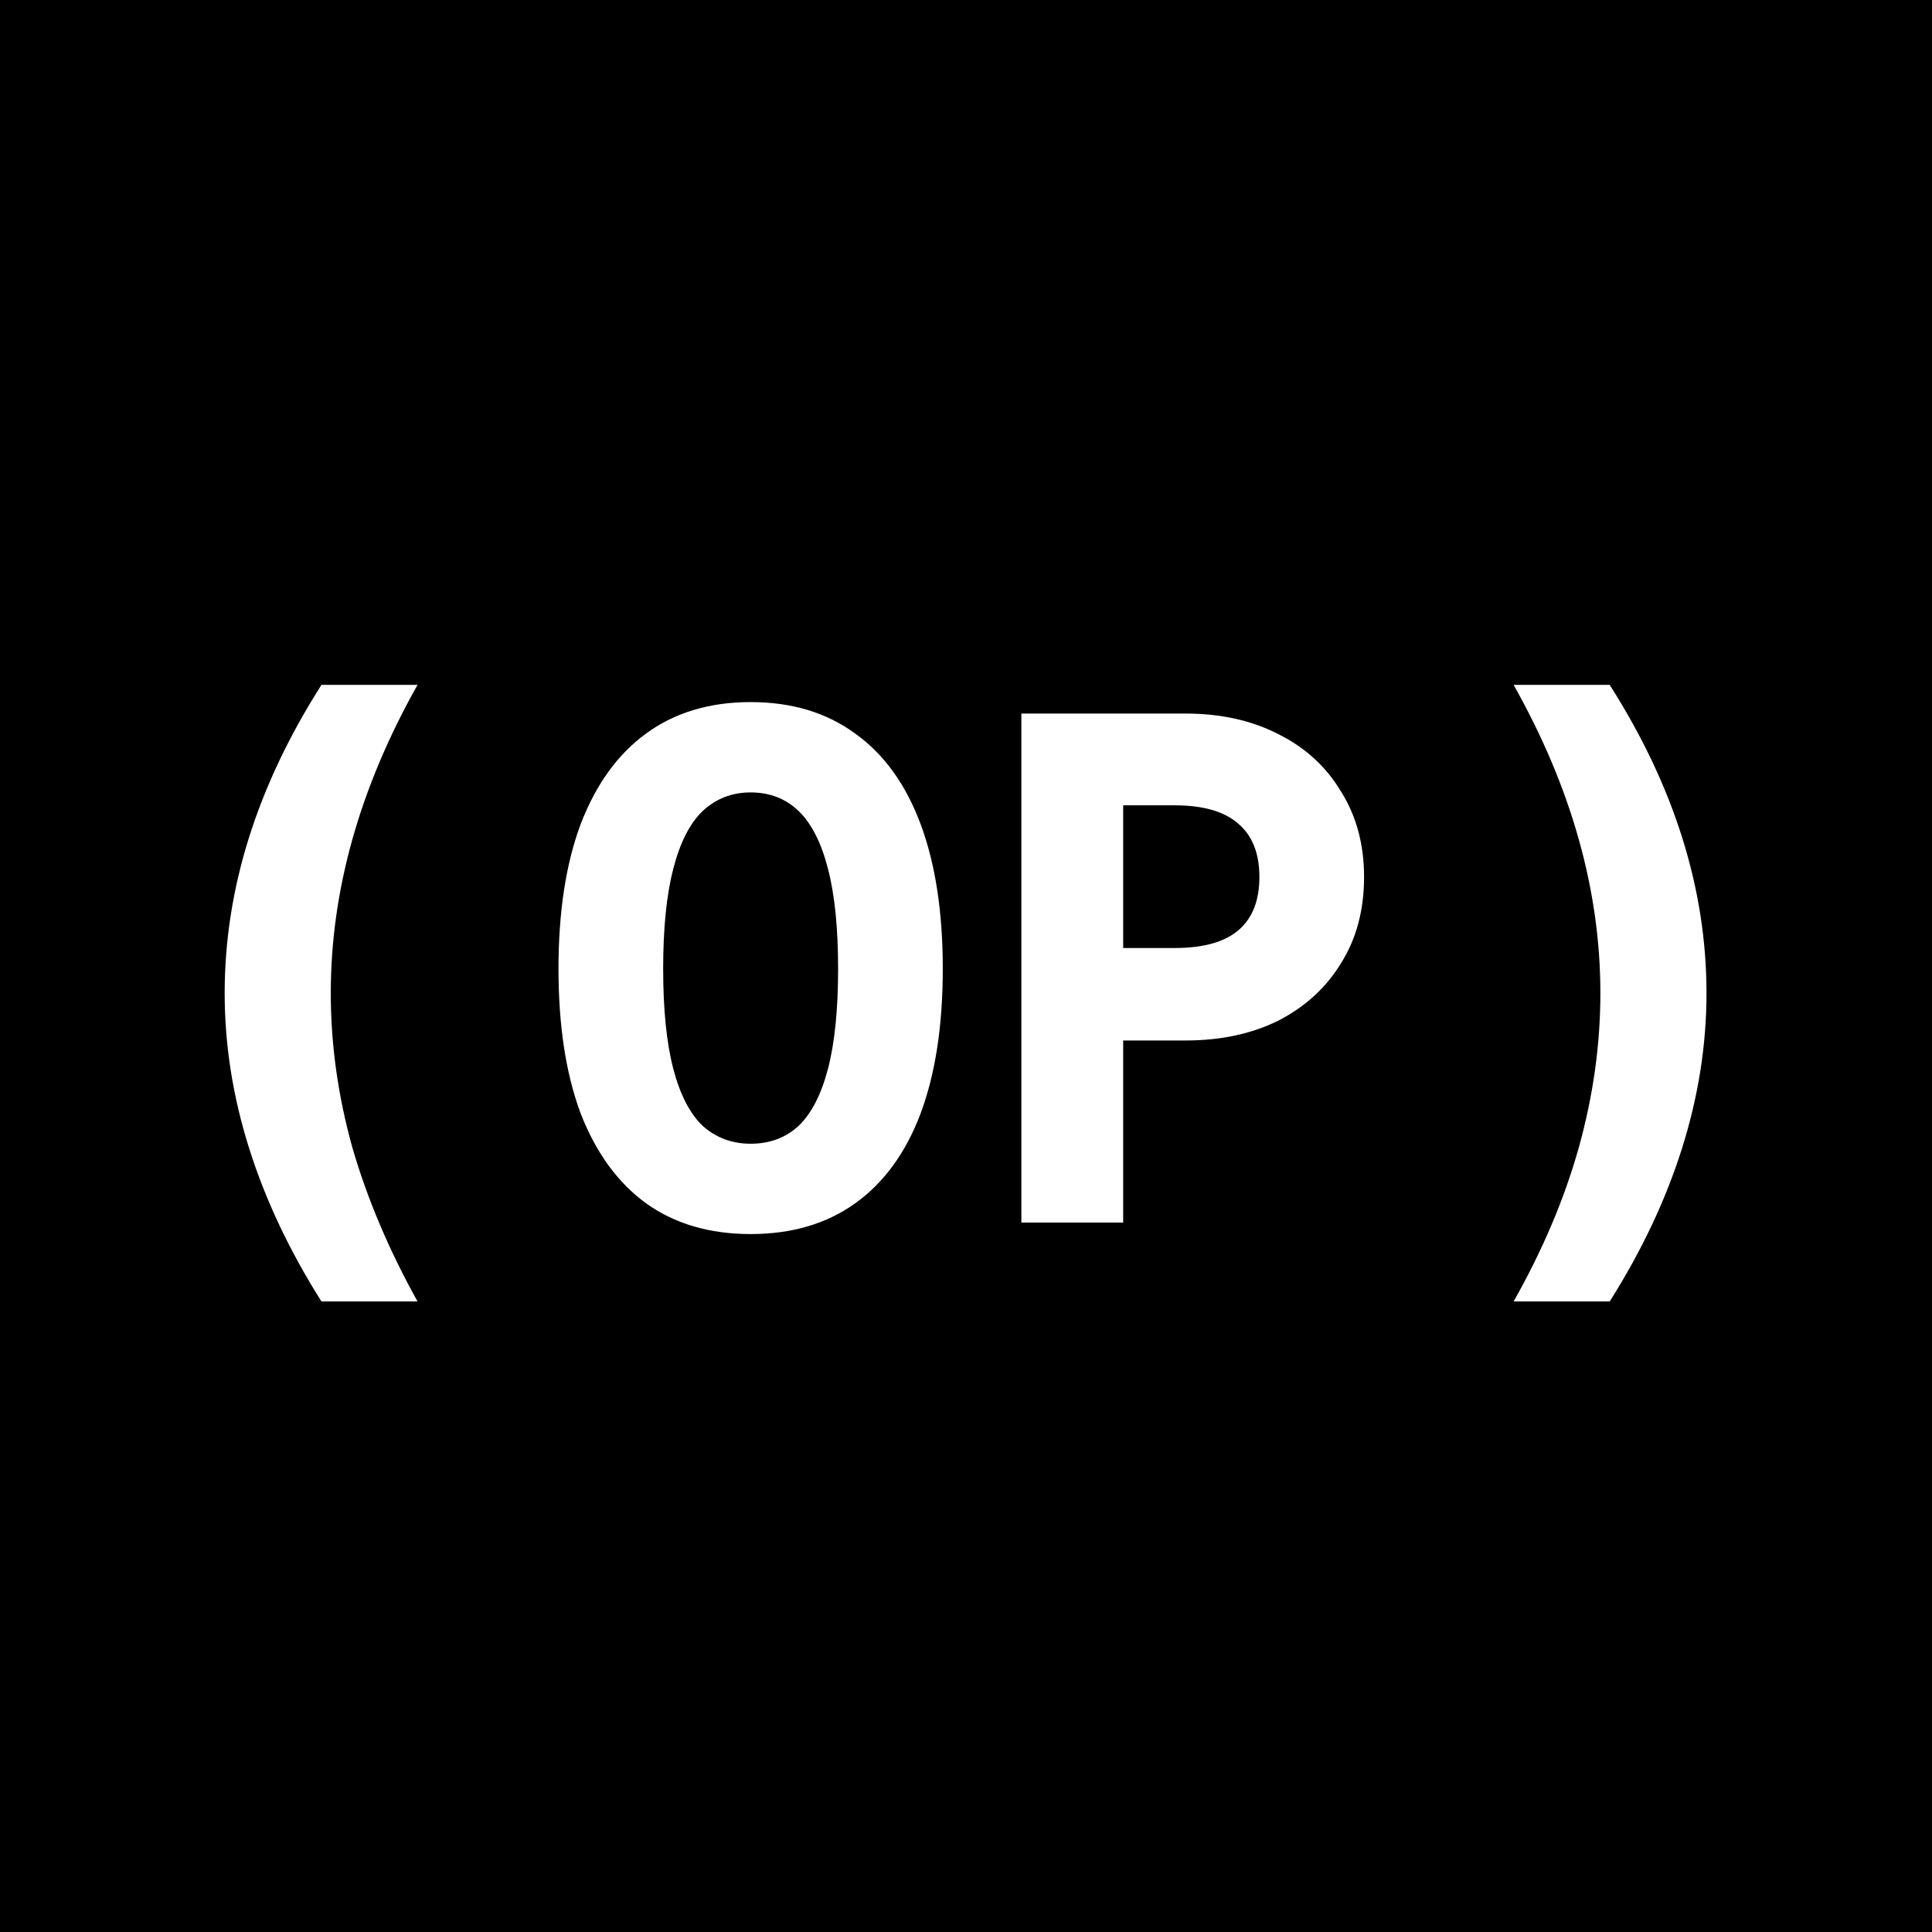
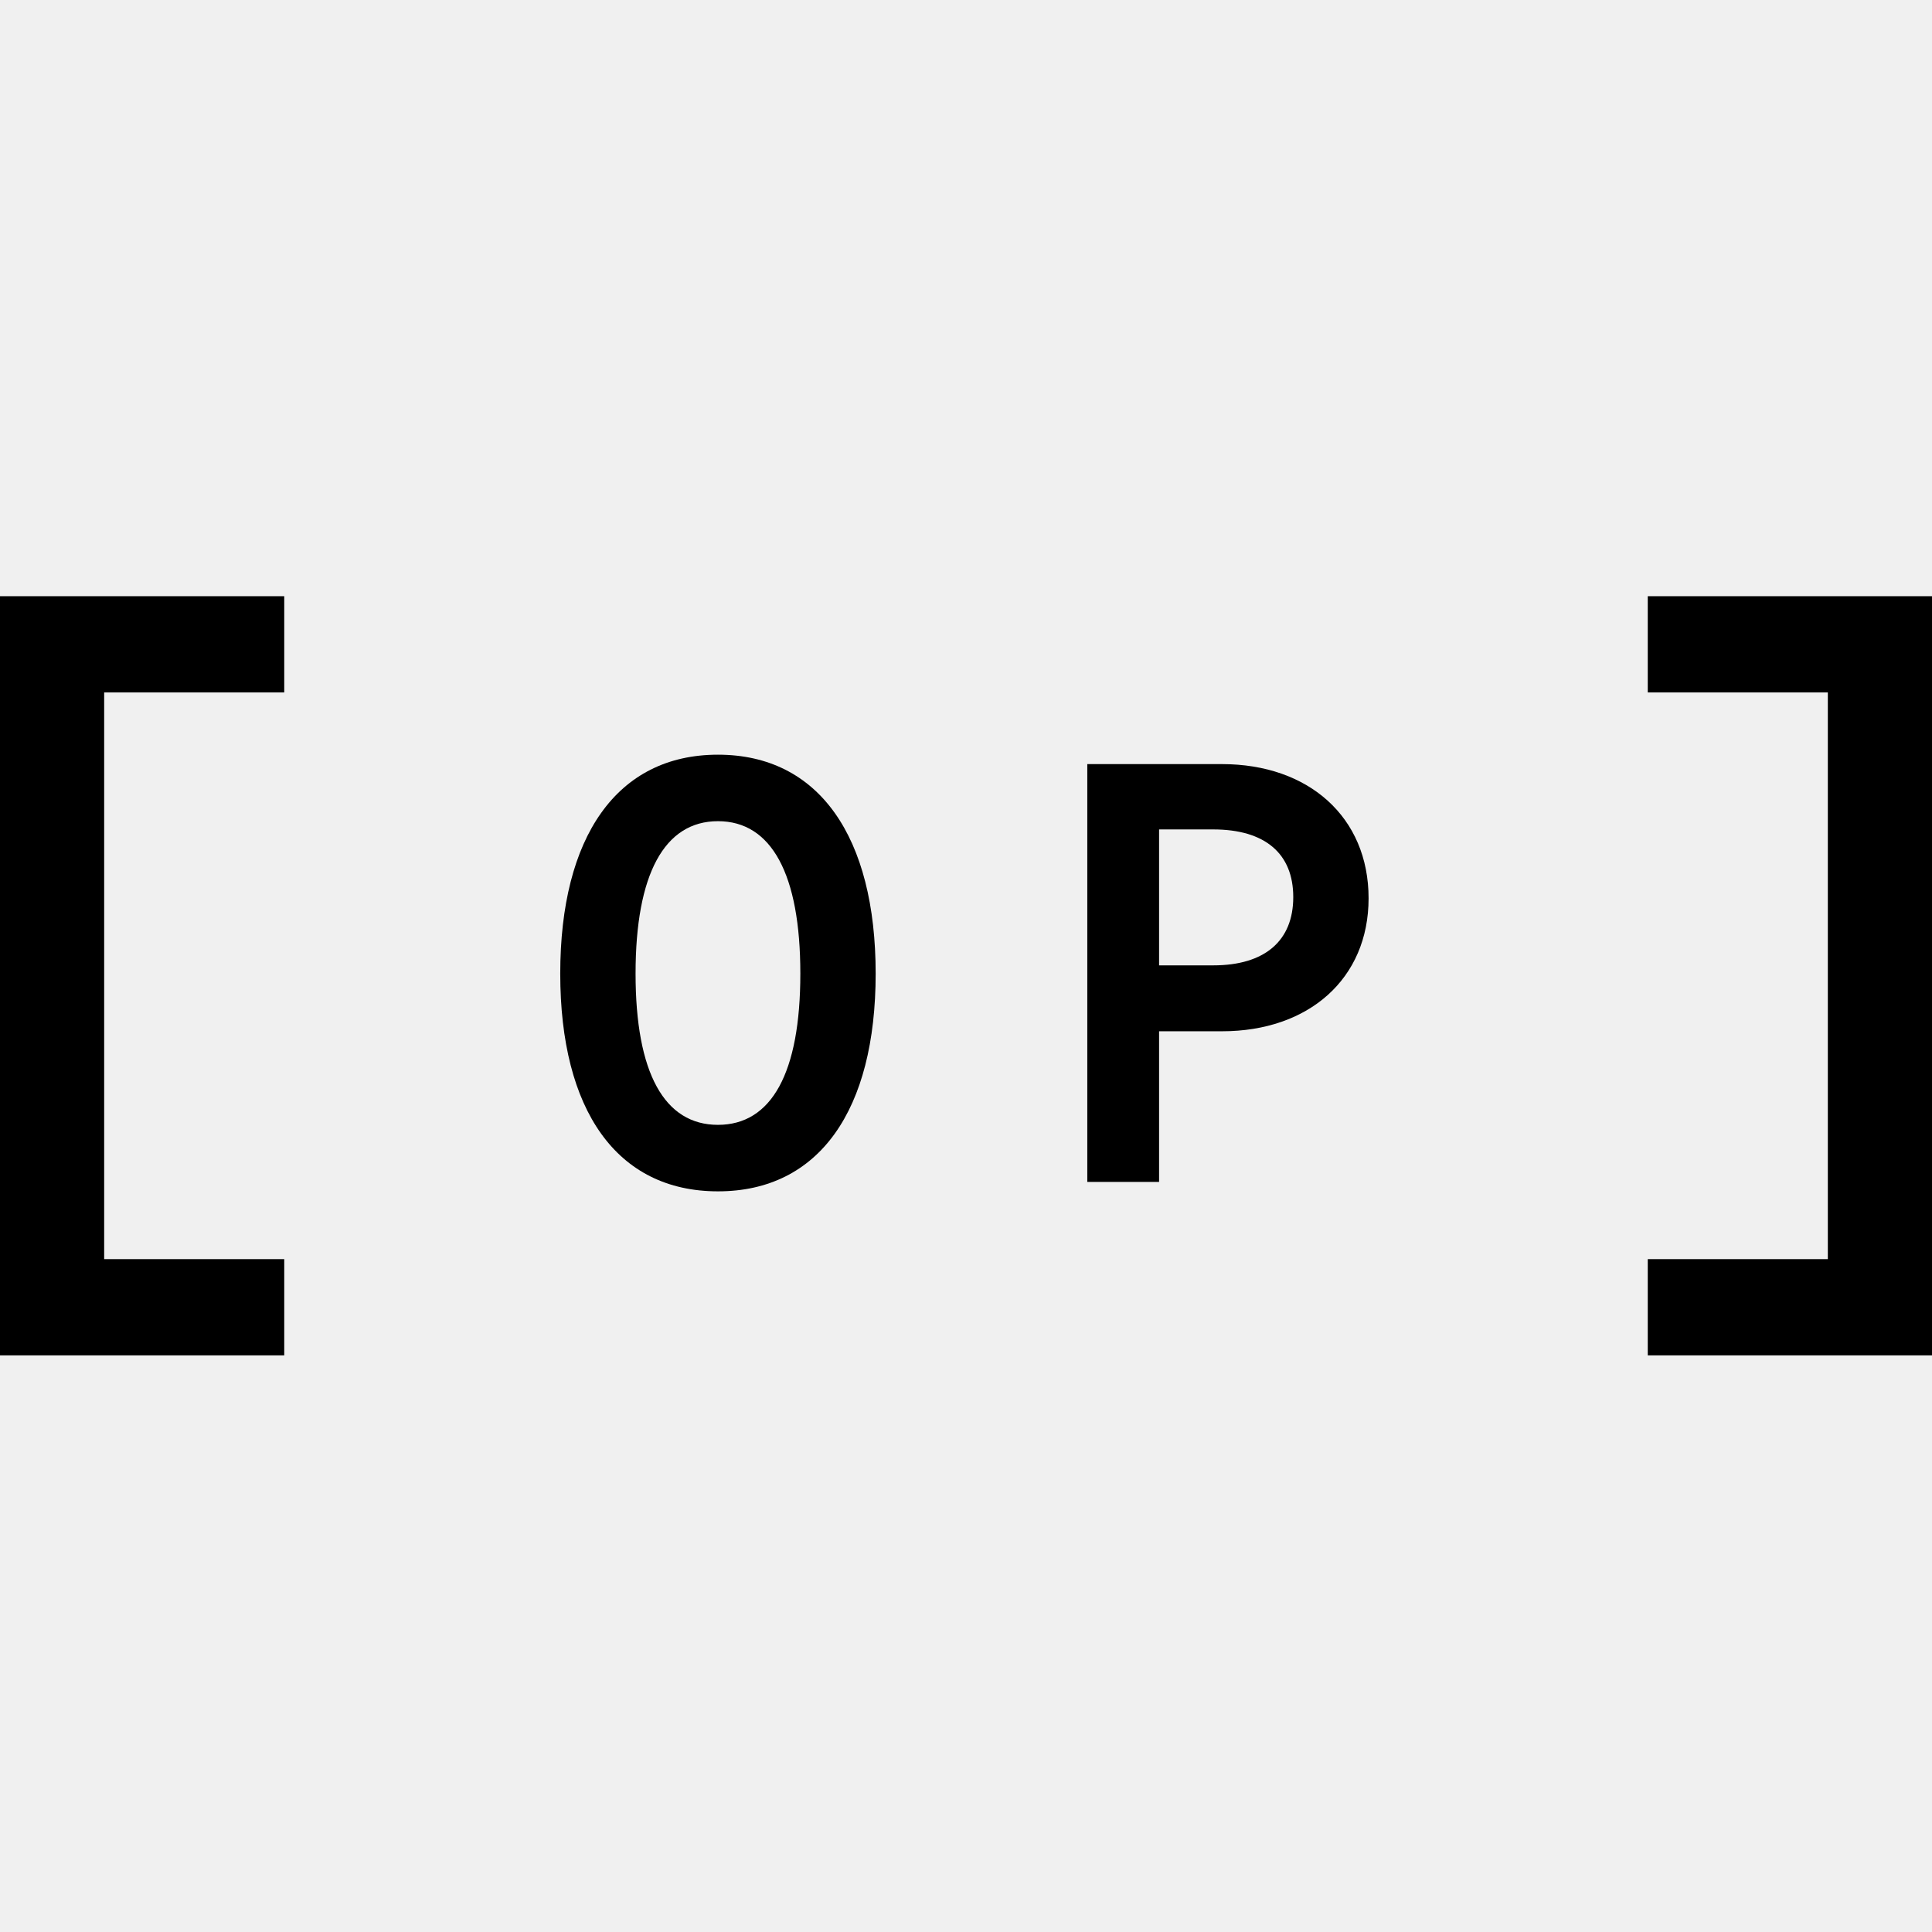
- <svg xmlns="http://www.w3.org/2000/svg" width="512" height="512" viewBox="0 0 512 512" fill="none">
-   <rect width="512" height="512" fill="black" />
-   <path d="M85.19 344.9C76.703 331.473 70.307 317.92 66 304.24C61.693 290.56 59.54 276.88 59.54 263.2C59.54 235.587 68.09 208.353 85.19 181.5H110.65C95.323 208.733 87.66 235.967 87.66 263.2C87.66 276.753 89.56 290.37 93.36 304.05C97.287 317.603 103.05 331.22 110.65 344.9H85.19ZM198.926 327.04C188.032 327.04 178.786 324.317 171.186 318.87C163.712 313.423 157.949 305.507 153.896 295.12C149.969 284.607 148.006 271.813 148.006 256.74C148.006 241.667 149.969 228.873 153.896 218.36C157.949 207.847 163.712 199.867 171.186 194.42C178.786 188.847 188.032 186.06 198.926 186.06C209.819 186.06 219.066 188.847 226.666 194.42C234.266 199.867 240.029 207.847 243.956 218.36C247.882 228.873 249.846 241.667 249.846 256.74C249.846 271.813 247.882 284.607 243.956 295.12C240.029 305.507 234.266 313.423 226.666 318.87C219.066 324.317 209.819 327.04 198.926 327.04ZM198.926 303.1C203.992 303.1 208.236 301.517 211.656 298.35C215.076 295.057 217.672 289.99 219.446 283.15C221.219 276.31 222.106 267.507 222.106 256.74C222.106 245.973 221.219 237.17 219.446 230.33C217.672 223.363 215.076 218.233 211.656 214.94C208.236 211.647 203.992 210 198.926 210C193.986 210 189.742 211.647 186.196 214.94C182.776 218.233 180.179 223.363 178.406 230.33C176.632 237.17 175.746 245.973 175.746 256.74C175.746 267.507 176.632 276.31 178.406 283.15C180.179 289.99 182.776 295.057 186.196 298.35C189.742 301.517 193.986 303.1 198.926 303.1ZM270.672 324V189.1H314.182C323.555 189.1 331.788 190.937 338.882 194.61C345.975 198.157 351.485 203.223 355.412 209.81C359.465 216.27 361.492 223.807 361.492 232.42C361.492 241.16 359.465 248.76 355.412 255.22C351.485 261.68 345.975 266.747 338.882 270.42C331.788 273.967 323.555 275.74 314.182 275.74H297.652V324H270.672ZM297.652 251.23H311.332C318.932 251.23 324.568 249.647 328.242 246.48C331.915 243.313 333.752 238.627 333.752 232.42C333.752 226.213 331.915 221.527 328.242 218.36C324.568 215.067 318.932 213.42 311.332 213.42H297.652V251.23ZM426.587 344.9H401.127C408.854 331.22 414.617 317.603 418.417 304.05C422.217 290.37 424.117 276.753 424.117 263.2C424.117 235.967 416.454 208.733 401.127 181.5H426.587C443.687 208.353 452.237 235.587 452.237 263.2C452.237 276.88 450.084 290.56 445.777 304.24C441.471 317.92 435.074 331.473 426.587 344.9Z" fill="white" />
+ <svg xmlns="http://www.w3.org/2000/svg" width="256" height="256" viewBox="0 0 256 256" fill="none">
+   <path d="M144.072 156.612V101.248H161.929C173.391 101.248 181.345 108.266 181.345 119.027C181.345 129.709 173.391 136.649 161.929 136.649H153.585V156.612H144.072ZM160.759 127.916C167.621 127.916 171.364 124.641 171.364 118.871C171.364 113.1 167.621 109.903 160.759 109.903H153.585V127.916H160.759Z" fill="black" />
+   <path d="M95.132 157.859C81.72 157.859 74.235 147.098 74.235 129.008C74.235 110.917 81.72 100 95.132 100C108.545 100 116.03 110.917 116.03 129.008C116.03 147.098 108.545 157.859 95.132 157.859ZM95.132 149.048C102.228 149.048 106.049 142.186 106.049 129.008C106.049 115.829 102.228 108.811 95.132 108.811C88.037 108.811 84.216 115.829 84.216 129.008C84.216 142.186 88.037 149.048 95.132 149.048Z" fill="black" />
+   <path d="M37.663 179.591H0V79H37.663V91.749H13.802V166.842H37.663V179.591Z" fill="black" />
+   <path d="M218.337 179.591V166.842H242.198V91.749H218.337V79H256V179.591H218.337Z" fill="black" />
</svg>
